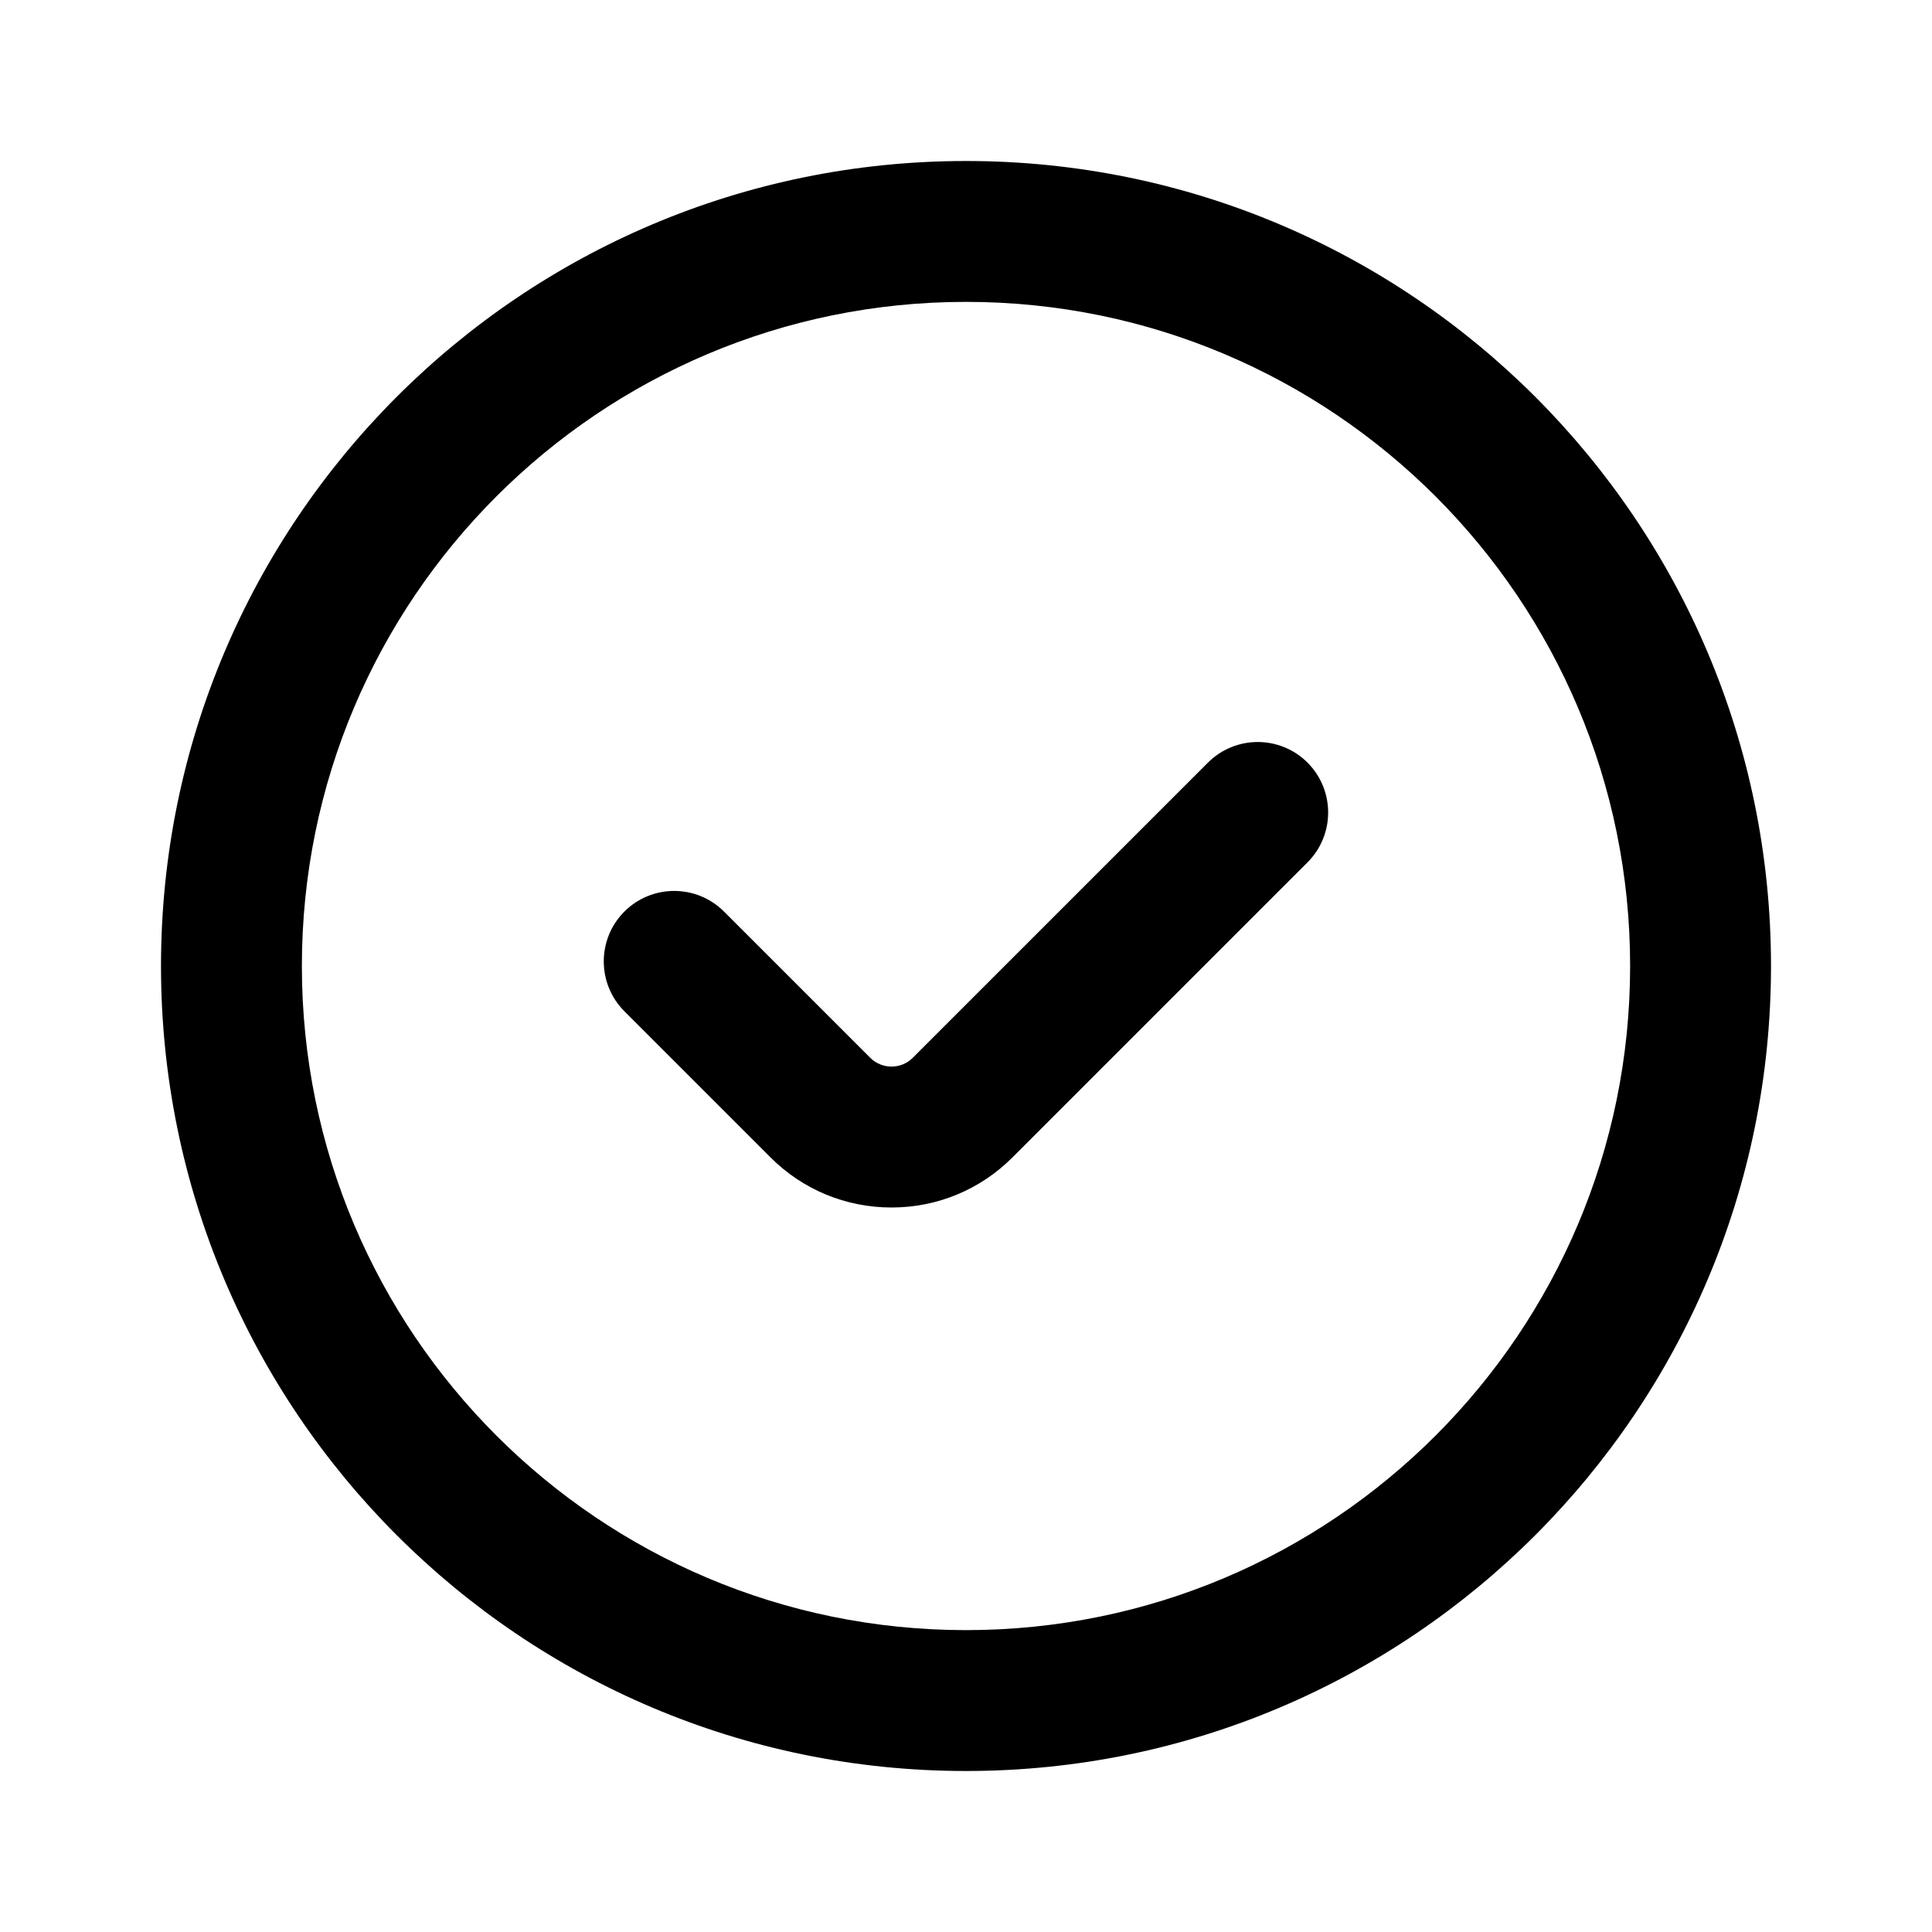
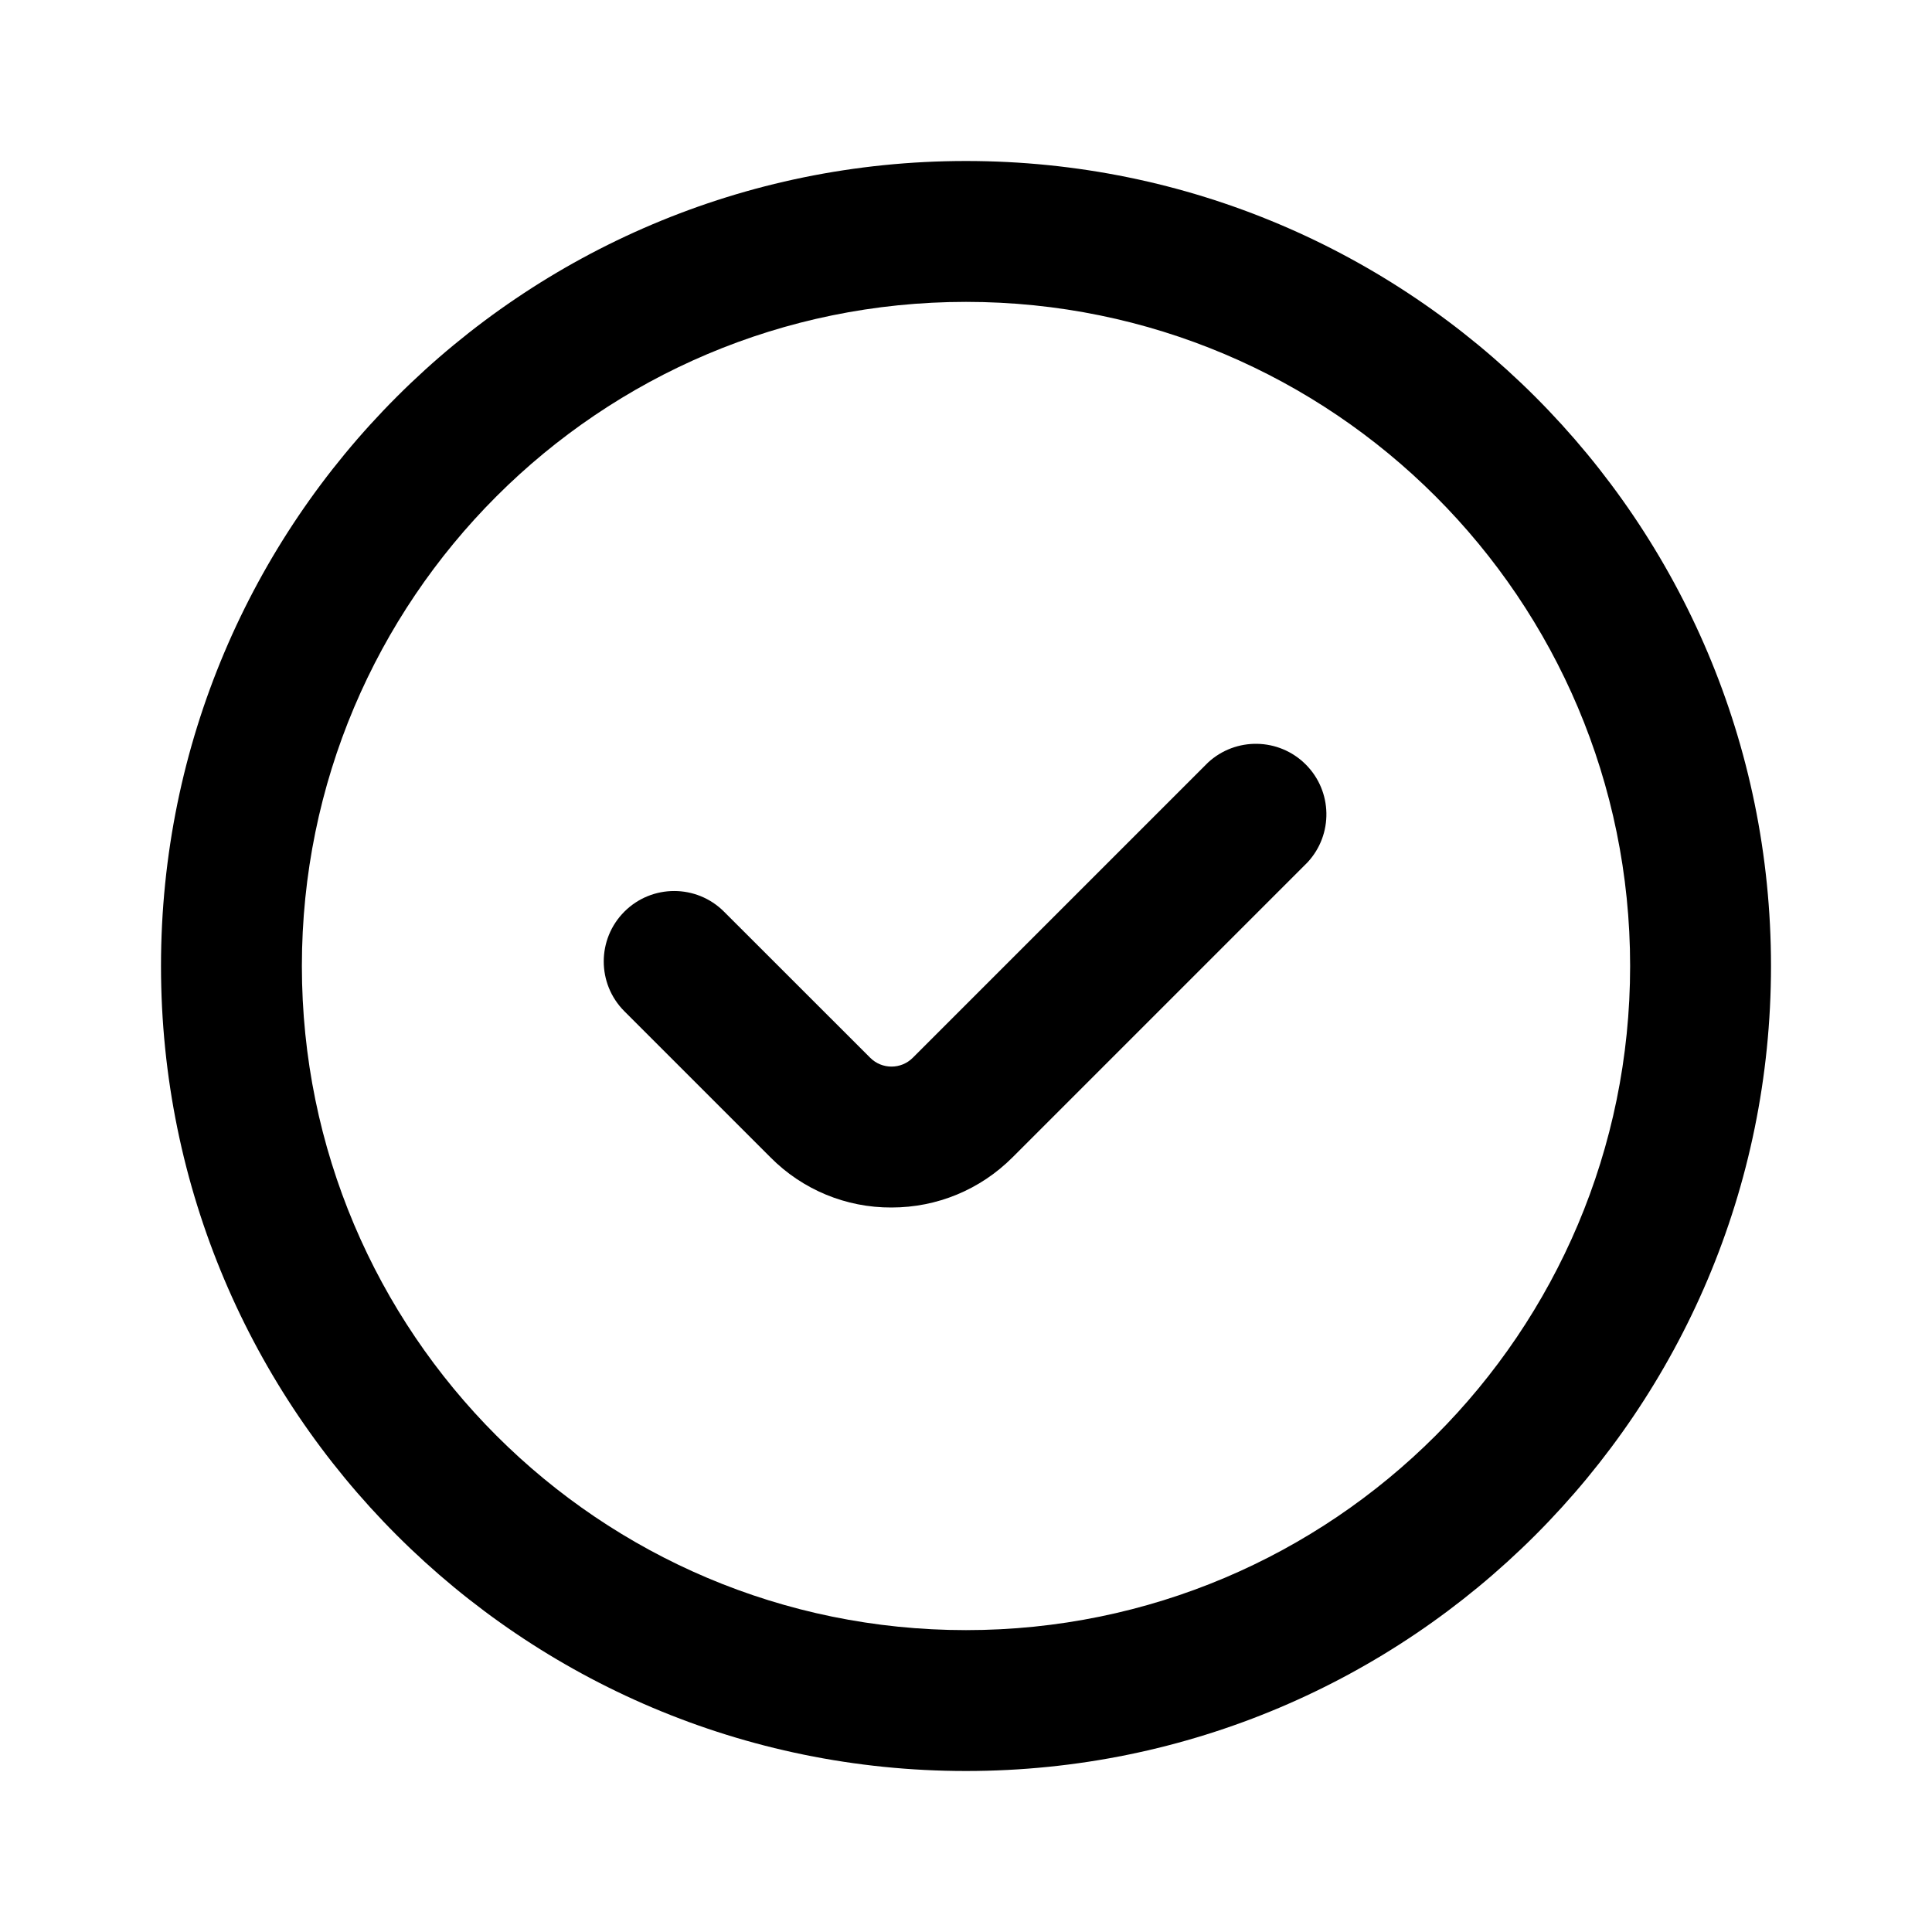
- <svg xmlns="http://www.w3.org/2000/svg" width="24" height="24" viewBox="0 0 24 24" fill="none">
-   <path d="M15.005 9.474C15.347 9.132 15.901 9.132 16.243 9.474C16.584 9.816 16.584 10.37 16.243 10.712L12.577 14.378C12.176 14.779 11.642 15 11.075 15C10.508 15 9.973 14.779 9.572 14.378L7.756 12.562C7.415 12.22 7.415 11.666 7.756 11.324C8.098 10.982 8.652 10.982 8.994 11.324L10.81 13.14C10.956 13.286 11.195 13.286 11.339 13.14L15.005 9.474Z" fill="black" />
-   <path fill-rule="evenodd" clip-rule="evenodd" d="M12 2C17.523 2 22 6.477 22 12C22 17.523 17.523 22 12 22C6.477 22 2 17.523 2 12C2 6.477 6.477 2 12 2ZM12 3.75C7.444 3.75 3.75 7.444 3.75 12C3.75 16.556 7.444 20.25 12 20.25C16.556 20.25 20.25 16.556 20.25 12C20.25 7.444 16.556 3.75 12 3.75Z" fill="black" />
+ <svg xmlns="http://www.w3.org/2000/svg" width="24" height="24" fill="none" viewBox="0 0 24 24">
+   <path fill="#000" d="M15.005 9.474a.876.876 0 0 1 1.238 1.238l-3.666 3.666c-.4.4-.935.622-1.502.622a2.1 2.1 0 0 1-1.503-.622l-1.816-1.816a.875.875 0 0 1 1.238-1.237l1.816 1.815a.374.374 0 0 0 .529 0z" />
+   <path fill="#000" fill-rule="evenodd" d="M12 2c5.523 0 10 4.477 10 10s-4.477 10-10 10S2 17.523 2 12 6.477 2 12 2m0 1.75a8.25 8.25 0 1 0 0 16.5 8.25 8.25 0 0 0 0-16.5" clip-rule="evenodd" />
</svg>
